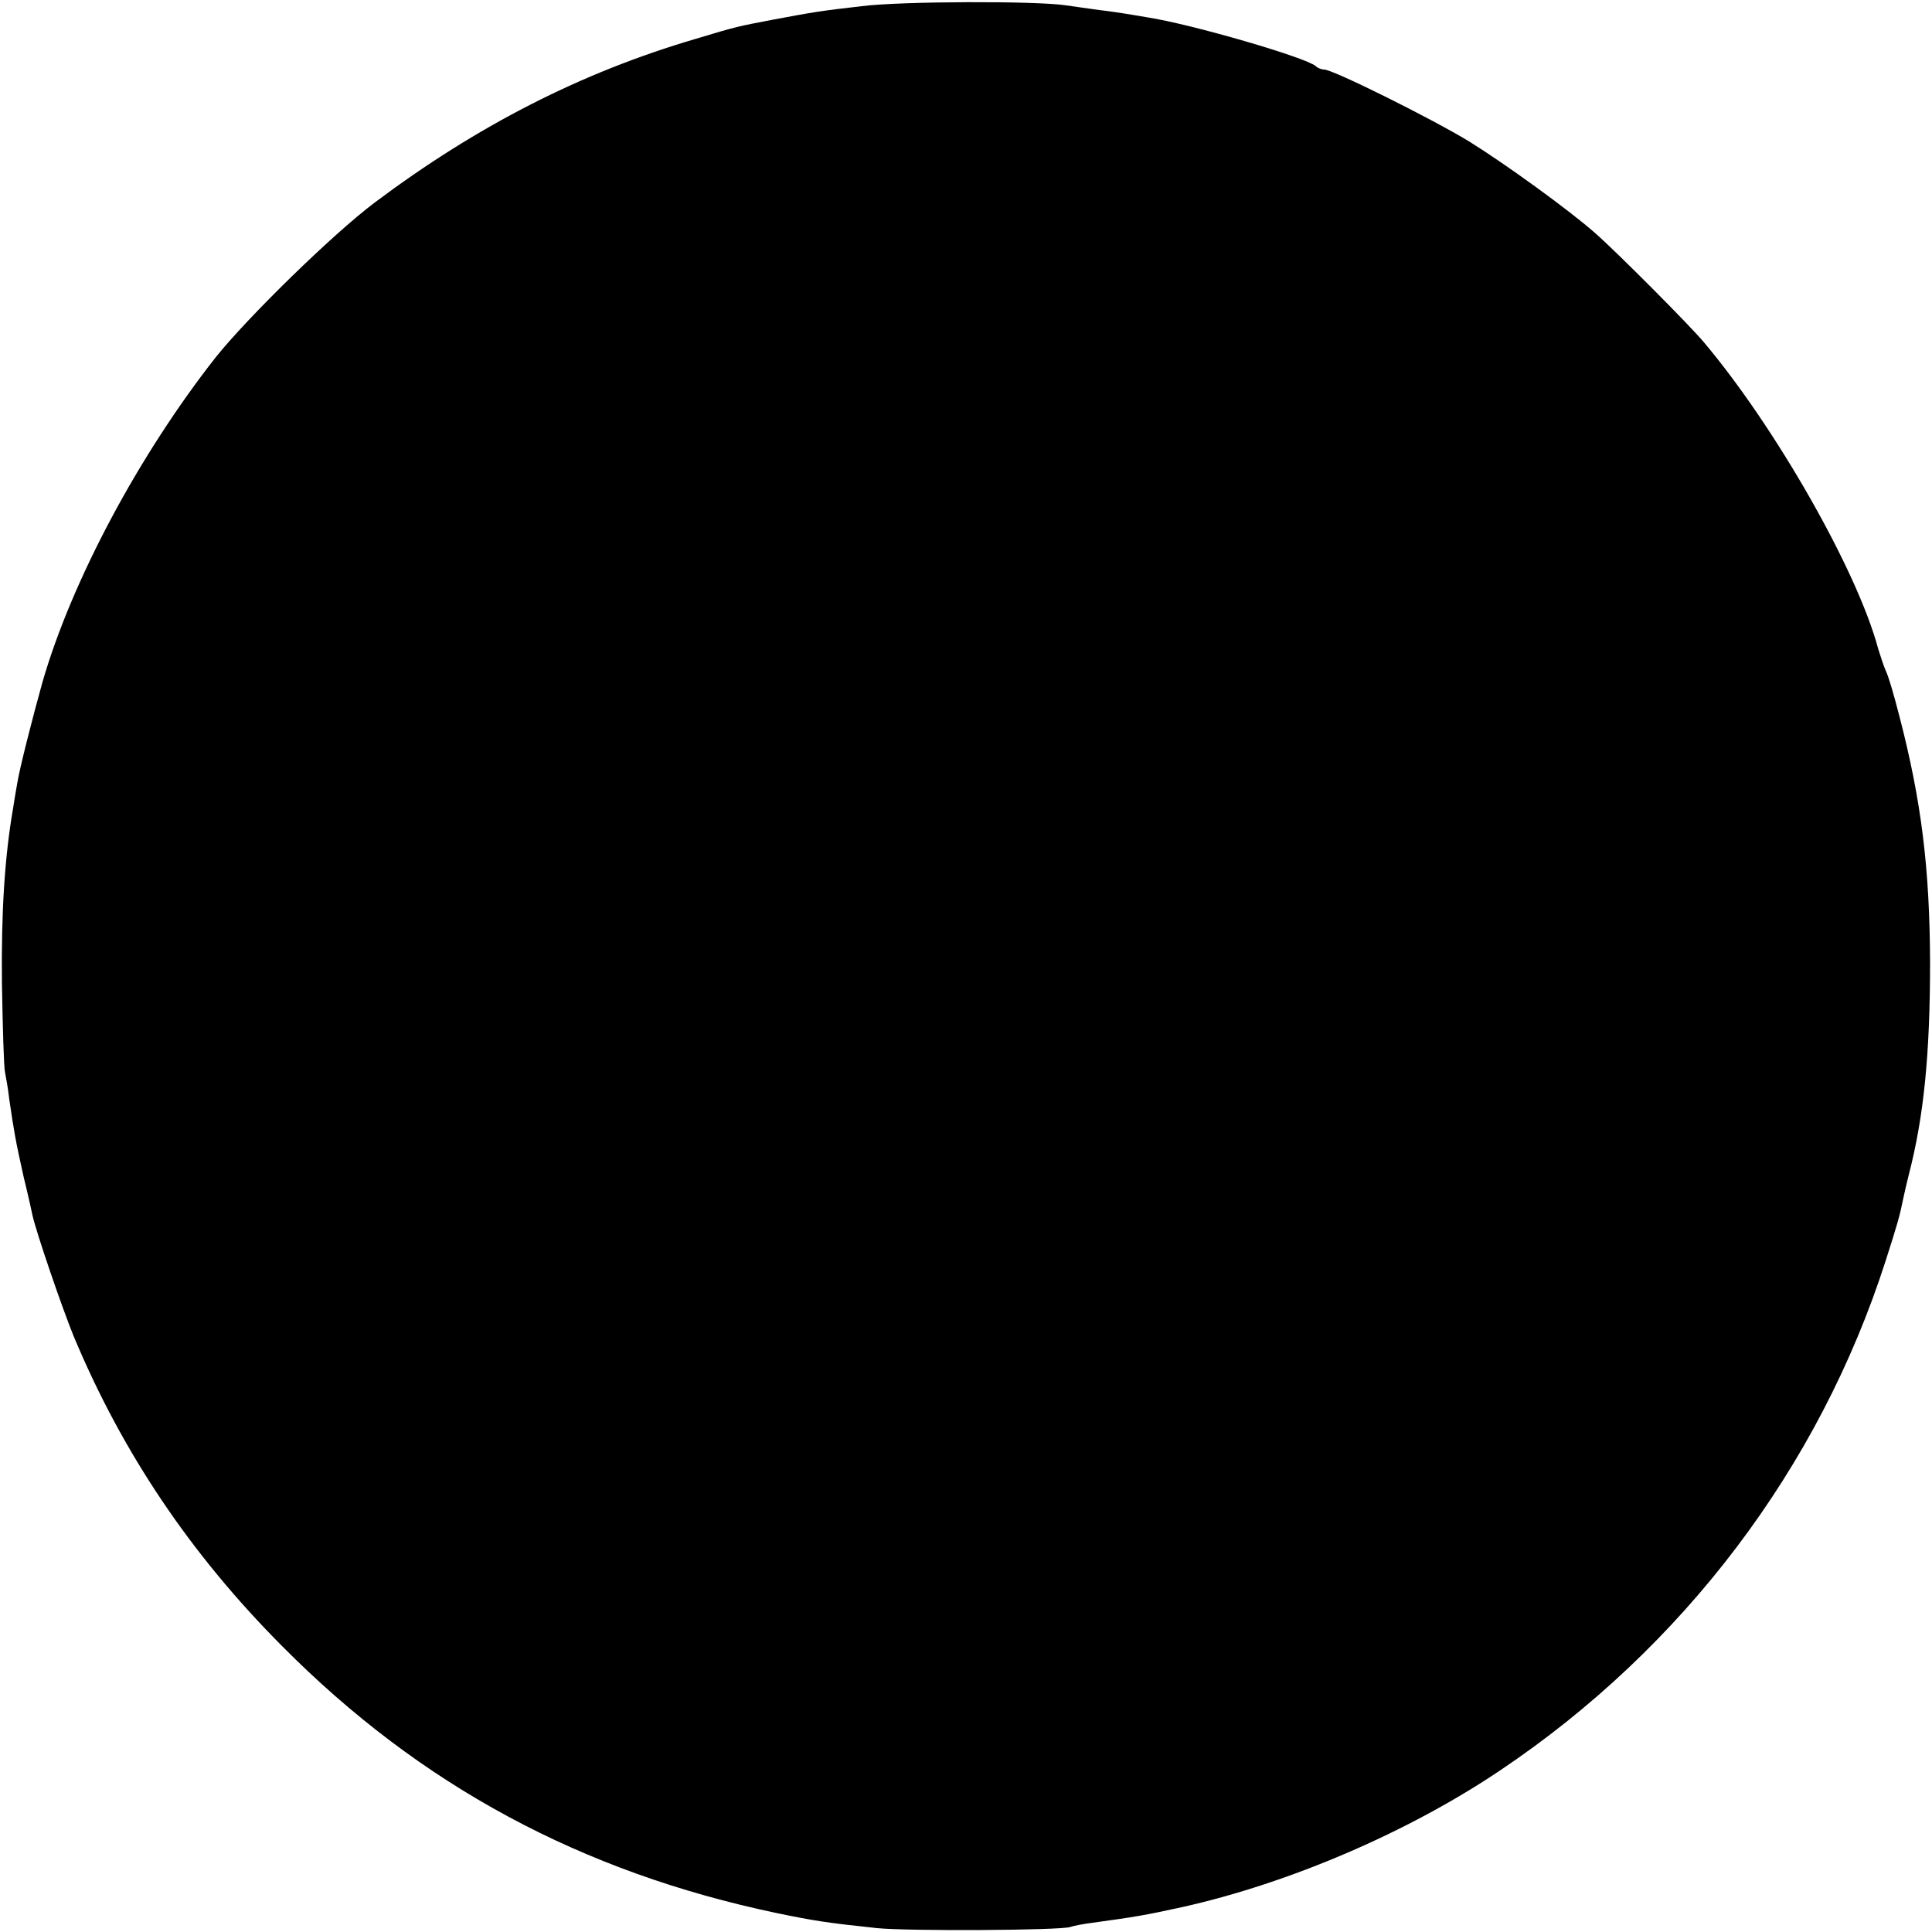
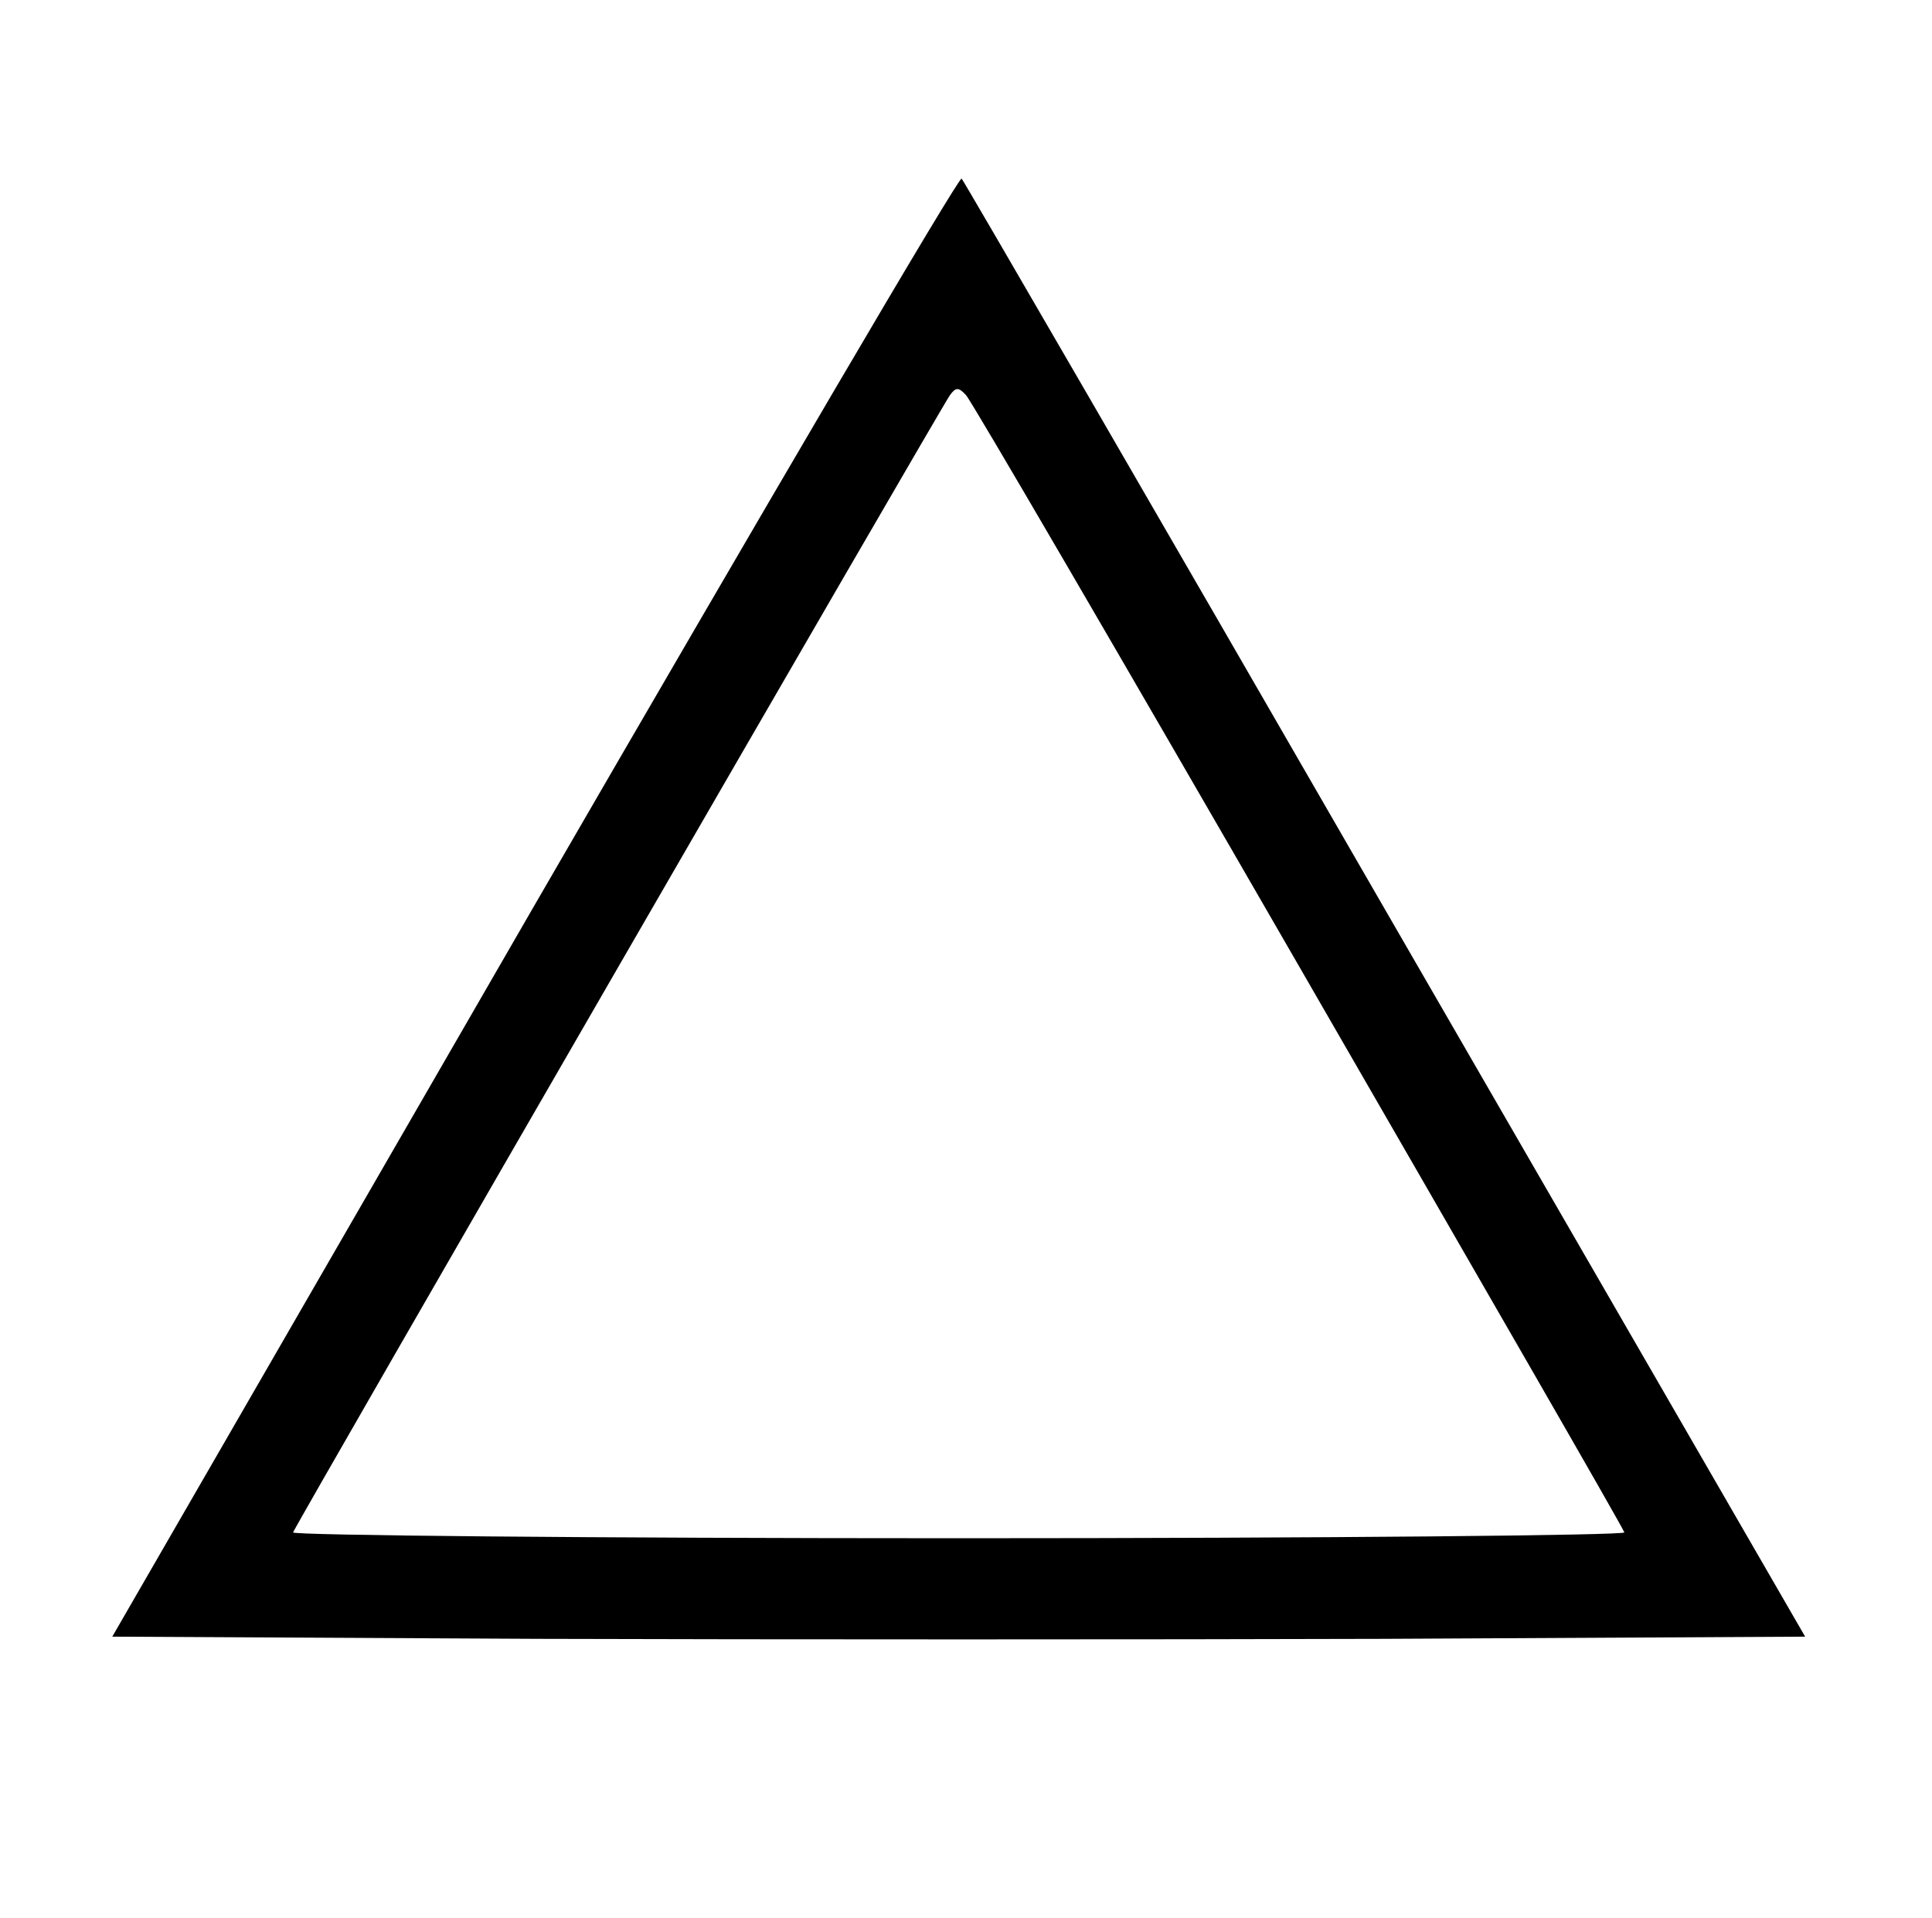
- <svg xmlns="http://www.w3.org/2000/svg" version="1.0" width="500pt" height="500pt" viewBox="0 0 500 500" preserveAspectRatio="xMidYMid meet">
-   <g transform="translate(0,500) scale(0.1,-0.1)" fill="#000000" stroke="none">
-     <path d="M2230 4984 c-106 -12 -129 -16 -230 -35 -89 -17 -92 -17 -201 -50 -296 -87 -565 -225 -829 -423 -108 -81 -329 -297 -412 -401 -198 -252 -372 -577 -448 -840 -26 -93 -59 -223 -65 -260 -4 -22 -9 -52 -11 -66 -22 -127 -31 -269 -29 -454 2 -115 5 -219 8 -230 2 -11 8 -42 11 -70 12 -82 16 -106 37 -200 12 -49 22 -94 23 -100 10 -45 76 -238 107 -314 125 -299 301 -562 539 -801 358 -361 775 -585 1280 -691 97 -20 128 -25 260 -39 80 -8 475 -6 500 3 8 3 34 8 58 11 109 15 134 19 234 41 276 62 582 193 820 353 474 318 826 783 998 1319 31 97 36 114 46 163 3 14 9 41 14 60 39 151 55 312 55 550 -1 242 -22 415 -79 635 -16 62 -28 103 -36 120 -5 11 -13 36 -19 55 -54 203 -267 576 -452 795 -37 44 -224 232 -281 282 -68 60 -234 180 -326 237 -97 59 -352 186 -375 186 -7 0 -17 4 -22 9 -25 22 -319 108 -435 126 -25 4 -52 9 -60 10 -8 1 -37 6 -65 9 -27 4 -66 9 -85 12 -75 12 -429 11 -530 -2z" />
+ <svg xmlns="http://www.w3.org/2000/svg" version="1.0" width="265pt" height="263pt" viewBox="0 0 265 263" preserveAspectRatio="xMidYMid meet">
+   <g transform="translate(0,263) scale(0.1,-0.1)" fill="#000000" stroke="none">
+     <path d="M733 1388 l-579 -1003 584 -3 c321 -1 843 -1 1161 0 l577 3 -576 997 c-316 548 -578 1000 -581 1003 -4 3 -267 -446 -586 -997z m1048 -82 c244 -423 446 -773 447 -778 2 -4 -409 -8 -913 -8 -504 0 -915 4 -913 8 6 15 891 1547 901 1560 8 11 12 11 22 0 7 -7 212 -359 456 -782z" />
  </g>
</svg>
